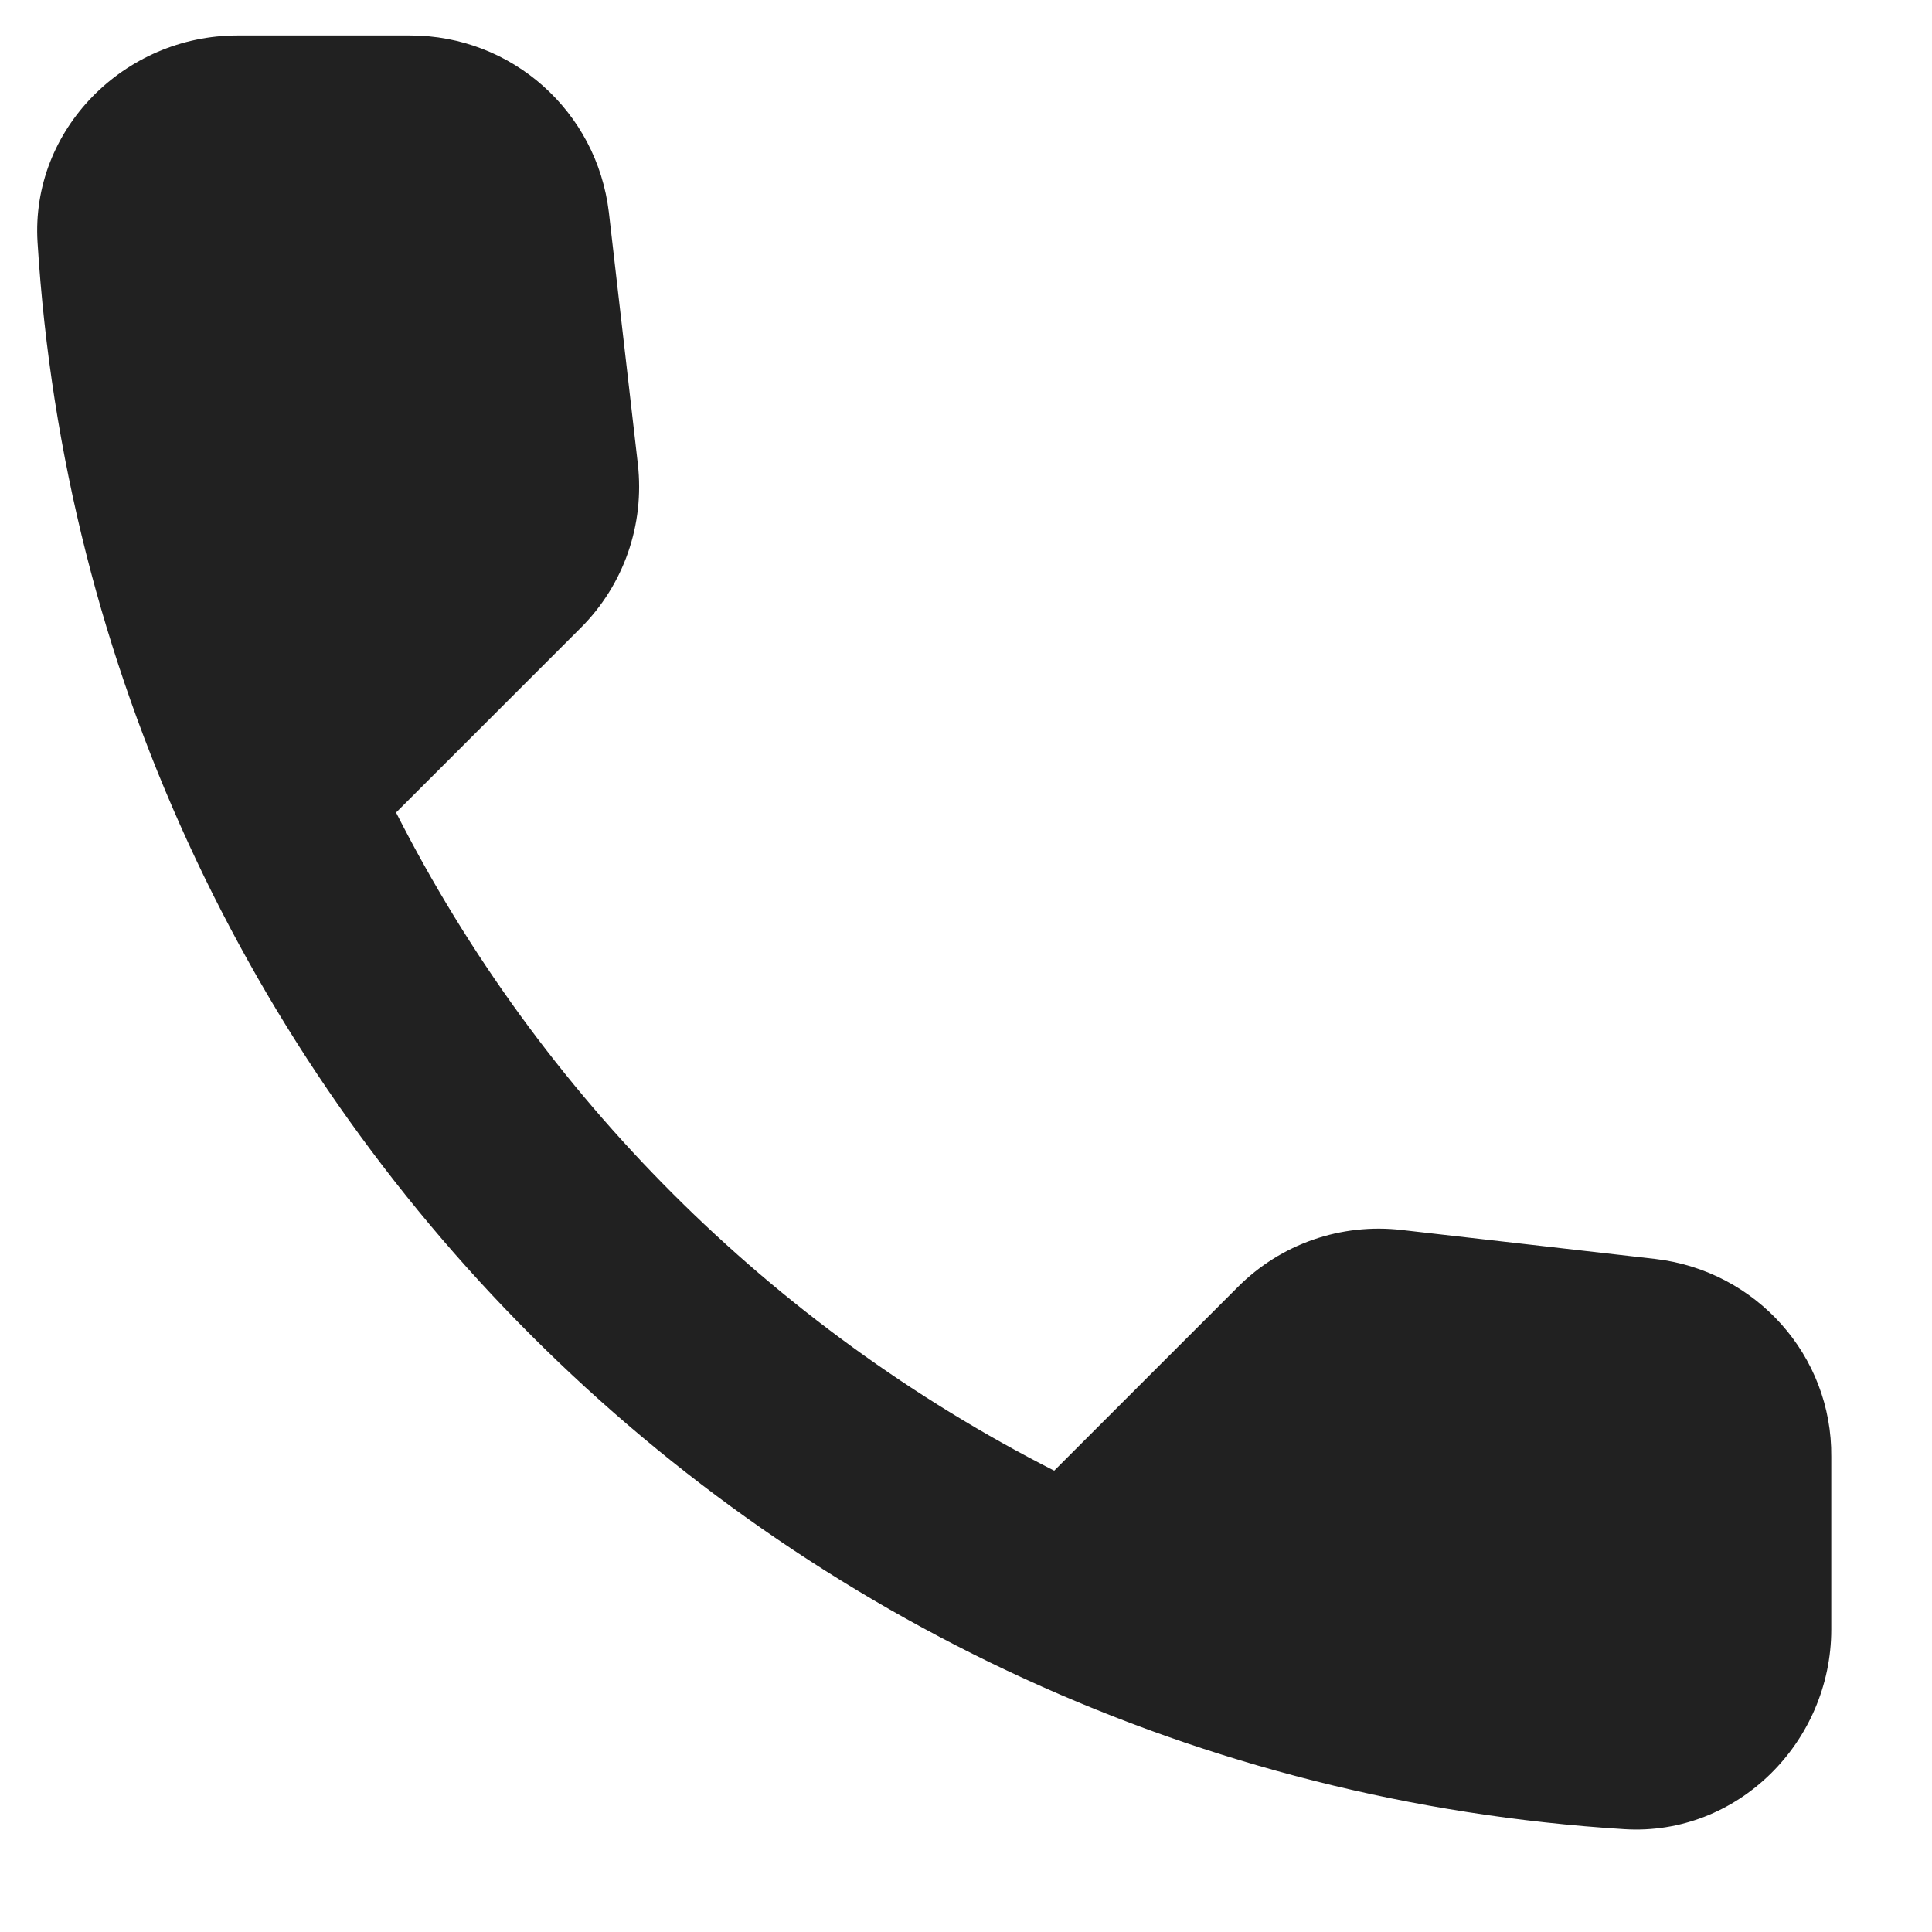
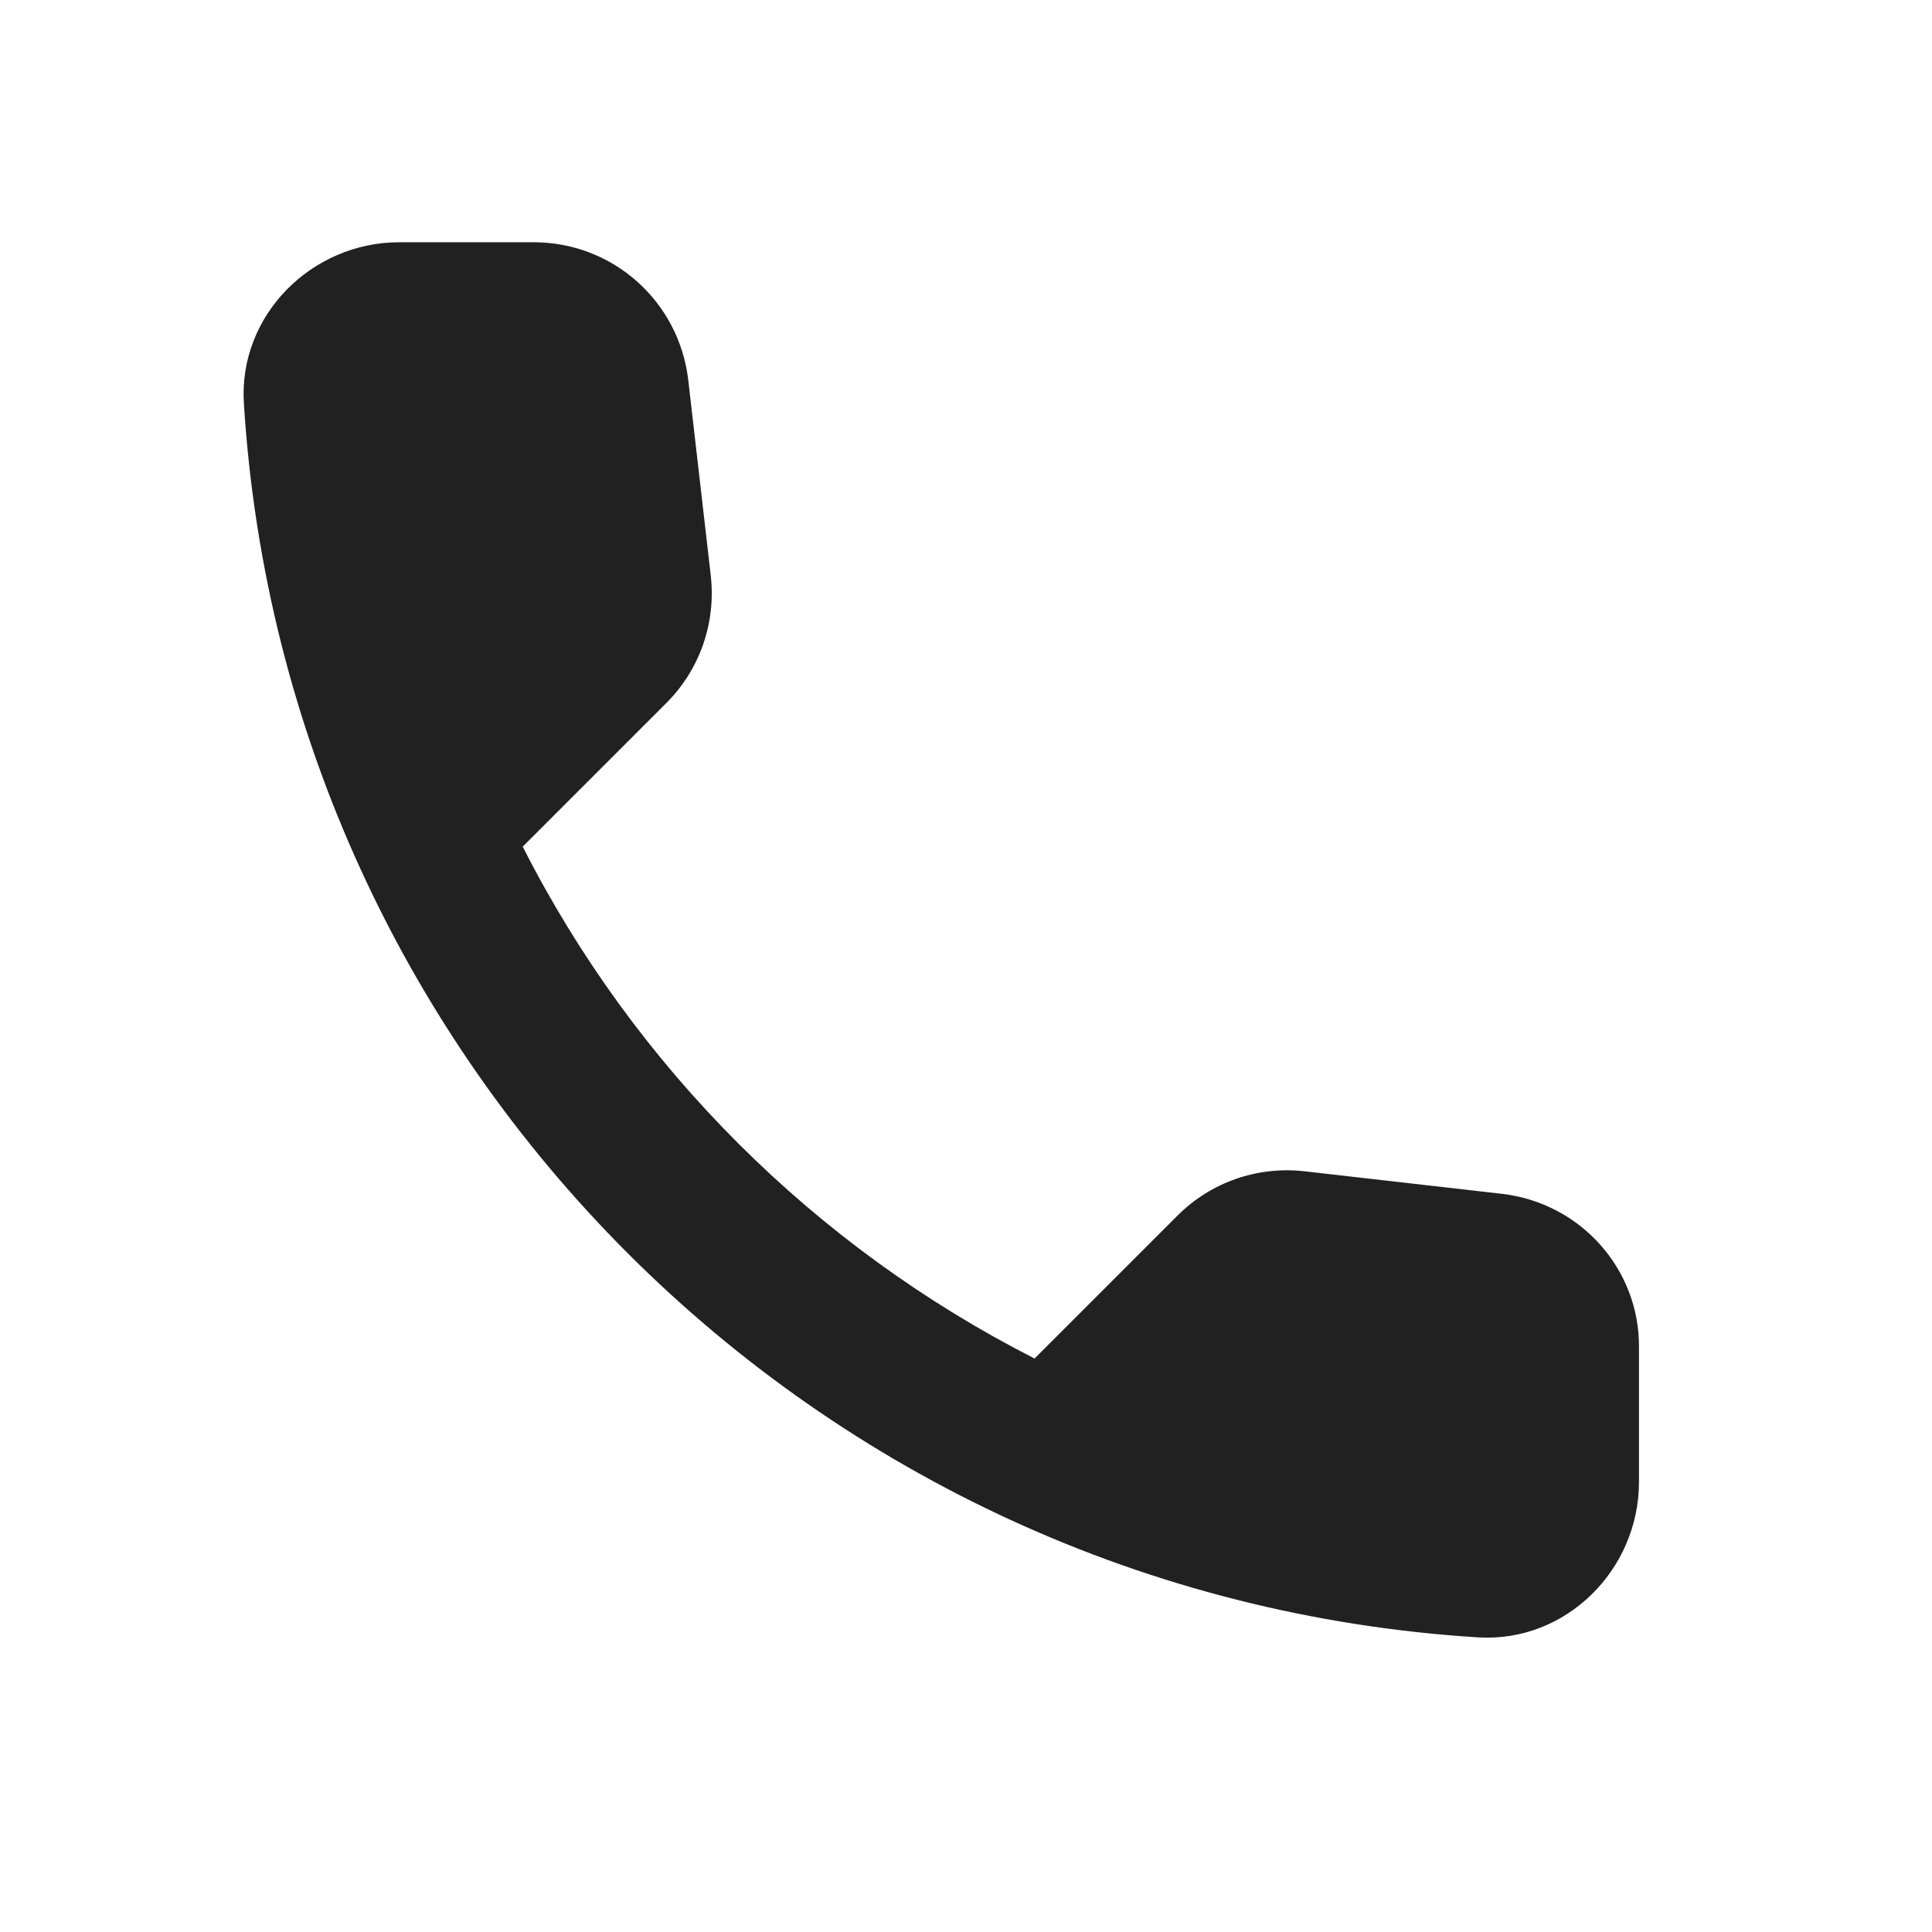
- <svg xmlns="http://www.w3.org/2000/svg" width="14" height="14" viewBox="0 0 14 14" fill="none">
-   <path d="M11.996 9.123L10.158 8.913C9.716 8.862 9.282 9.014 8.971 9.325L7.639 10.657C5.591 9.615 3.913 7.943 2.87 5.888L4.209 4.549C4.52 4.238 4.672 3.803 4.622 3.362L4.412 1.538C4.325 0.807 3.71 0.257 2.972 0.257H1.72C0.902 0.257 0.222 0.938 0.272 1.755C0.656 7.936 5.599 12.871 11.772 13.255C12.589 13.305 13.27 12.625 13.27 11.807V10.556C13.277 9.825 12.727 9.209 11.996 9.123Z" fill="#212121" />
+ <svg xmlns="http://www.w3.org/2000/svg" width="18" height="18" viewBox="0 0 18 18" fill="none">
+   <path d="M13.996 11.123L12.158 10.913C11.716 10.862 11.282 11.014 10.971 11.325L9.639 12.657C7.591 11.615 5.913 9.943 4.87 7.888L6.209 6.549C6.52 6.238 6.672 5.803 6.622 5.362L6.412 3.538C6.325 2.807 5.71 2.257 4.972 2.257H3.72C2.902 2.257 2.222 2.938 2.272 3.755C2.656 9.936 7.599 14.871 13.772 15.255C14.589 15.305 15.27 14.625 15.27 13.807V12.556C15.277 11.825 14.727 11.209 13.996 11.123Z" fill="#212121" />
</svg>
